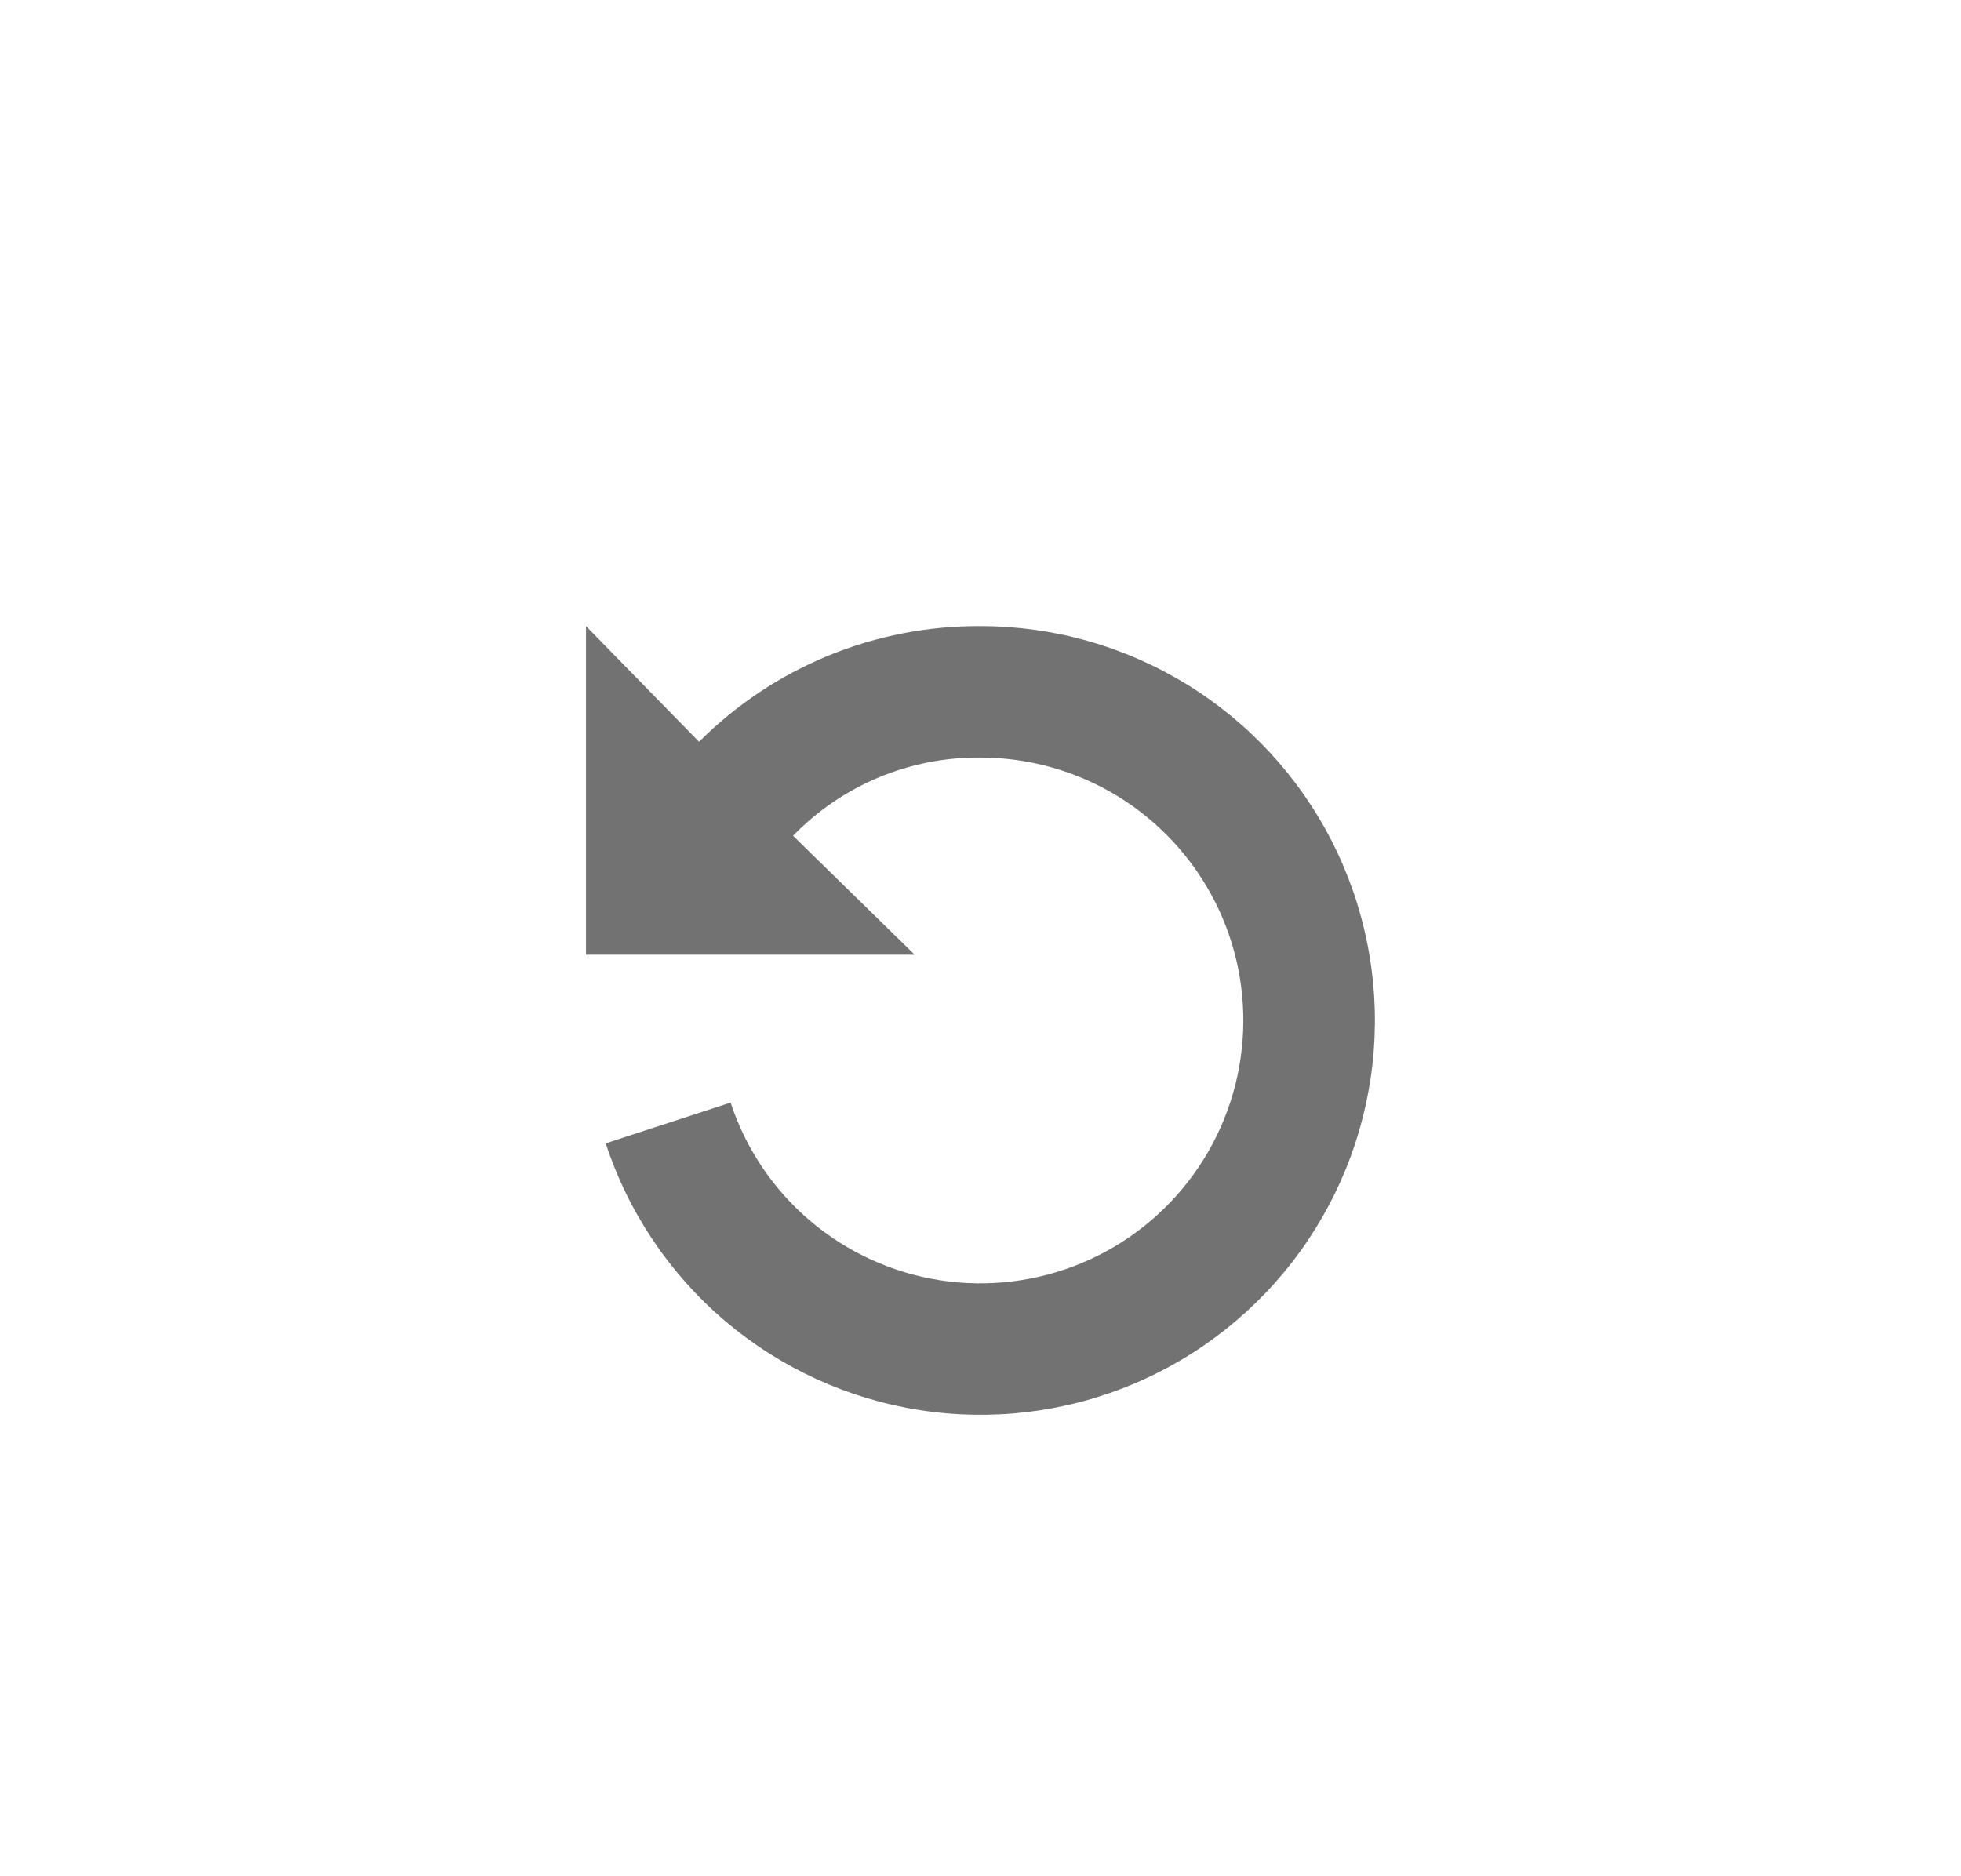
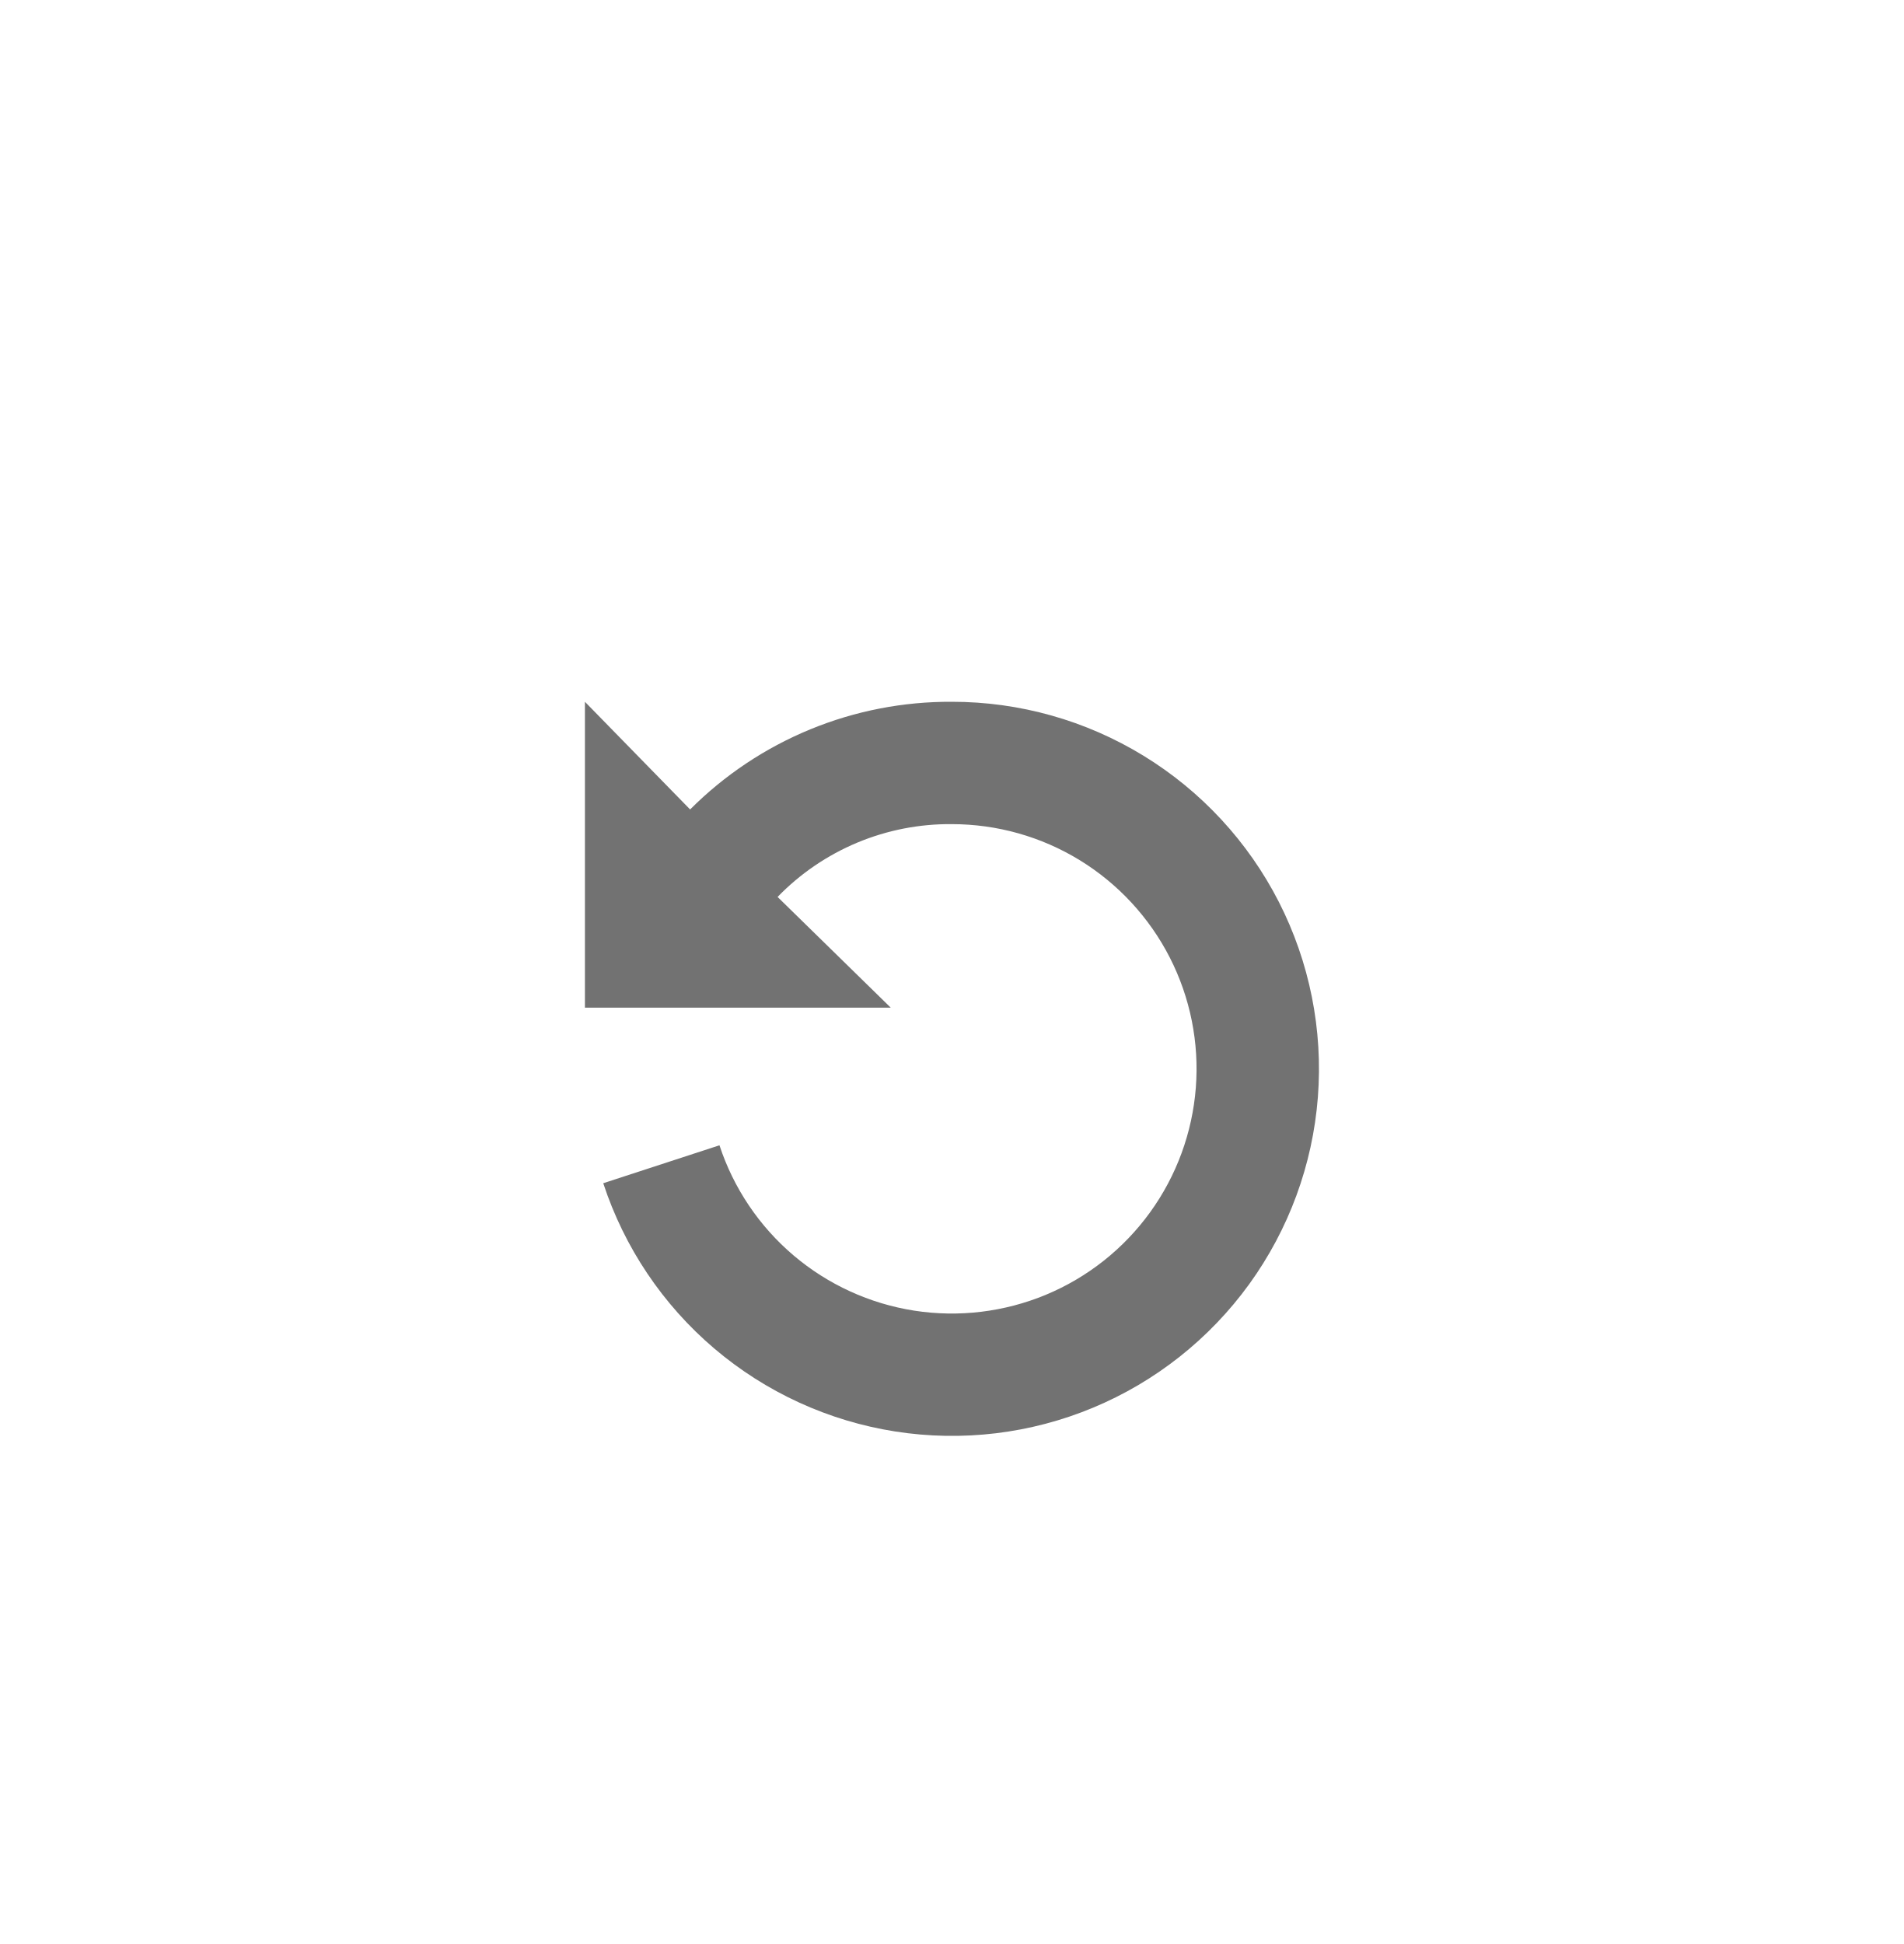
- <svg xmlns="http://www.w3.org/2000/svg" width="46" height="44" viewBox="0 0 46 44" fill="none">
-   <g id="Vector">
-     <path fill-rule="evenodd" clip-rule="evenodd" d="M23 2.877L2.901 17.48L10.578 41.109H35.422L43.099 17.48L23 2.877ZM45.825 16.595L23 0.011L0.175 16.595L8.893 43.428H37.107L45.825 16.595Z" fill="#706E6E" style="mix-blend-mode:overlay" />
-     <path d="M22.998 14.689C21.773 14.682 20.559 14.918 19.426 15.384C18.293 15.85 17.264 16.536 16.398 17.403L13.746 14.689V22.399H21.456L18.603 19.608C19.173 19.02 19.857 18.555 20.612 18.239C21.367 17.924 22.179 17.765 22.998 17.773C24.134 17.773 25.249 18.087 26.218 18.68C27.187 19.274 27.974 20.124 28.491 21.136C29.008 22.148 29.235 23.284 29.147 24.417C29.059 25.55 28.66 26.637 27.994 27.557C27.328 28.478 26.42 29.197 25.371 29.634C24.322 30.071 23.172 30.21 22.049 30.036C20.926 29.861 19.873 29.379 19.006 28.644C18.14 27.909 17.493 26.948 17.138 25.868L14.208 26.824C14.74 28.445 15.709 29.887 17.008 30.991C18.308 32.095 19.887 32.819 21.572 33.082C23.257 33.345 24.982 33.138 26.556 32.482C28.13 31.827 29.492 30.749 30.493 29.368C31.493 27.987 32.092 26.356 32.224 24.656C32.356 22.956 32.015 21.252 31.24 19.733C30.464 18.215 29.284 16.94 27.83 16.05C26.375 15.159 24.703 14.688 22.998 14.689Z" fill="#727272" />
-   </g>
+ <svg xmlns="http://www.w3.org/2000/svg" width="48" height="49" viewBox="0 0 48 49" fill="none">
+   <path fill-rule="evenodd" clip-rule="evenodd" d="M24 5.877L3.901 20.48L11.578 44.109H36.422L44.099 20.48L24 5.877ZM46.825 19.595L24 3.011L1.175 19.595L9.893 46.428H38.107L46.825 19.595Z" fill="#706E6E" style="mix-blend-mode:overlay" />
+   <path d="M23.998 17.689C22.773 17.682 21.559 17.918 20.426 18.384C19.293 18.85 18.264 19.536 17.398 20.403L14.746 17.689V25.399H22.456L19.603 22.608C20.173 22.02 20.857 21.555 21.612 21.239C22.367 20.924 23.179 20.765 23.998 20.773C25.134 20.773 26.249 21.087 27.218 21.68C28.187 22.274 28.974 23.124 29.491 24.136C30.008 25.148 30.235 26.284 30.147 27.417C30.059 28.55 29.66 29.637 28.994 30.557C28.328 31.478 27.42 32.197 26.371 32.634C25.322 33.071 24.172 33.21 23.049 33.036C21.926 32.861 20.873 32.379 20.006 31.644C19.14 30.909 18.493 29.948 18.138 28.868L15.208 29.824C15.74 31.445 16.709 32.887 18.008 33.991C19.308 35.095 20.887 35.819 22.572 36.082C24.257 36.345 25.982 36.138 27.556 35.482C29.13 34.827 30.492 33.749 31.493 32.368C32.493 30.987 33.092 29.356 33.224 27.656C33.356 25.956 33.015 24.252 32.24 22.733C31.464 21.215 30.284 19.94 28.83 19.05C27.375 18.159 25.703 17.688 23.998 17.689Z" fill="#727272" />
</svg>
